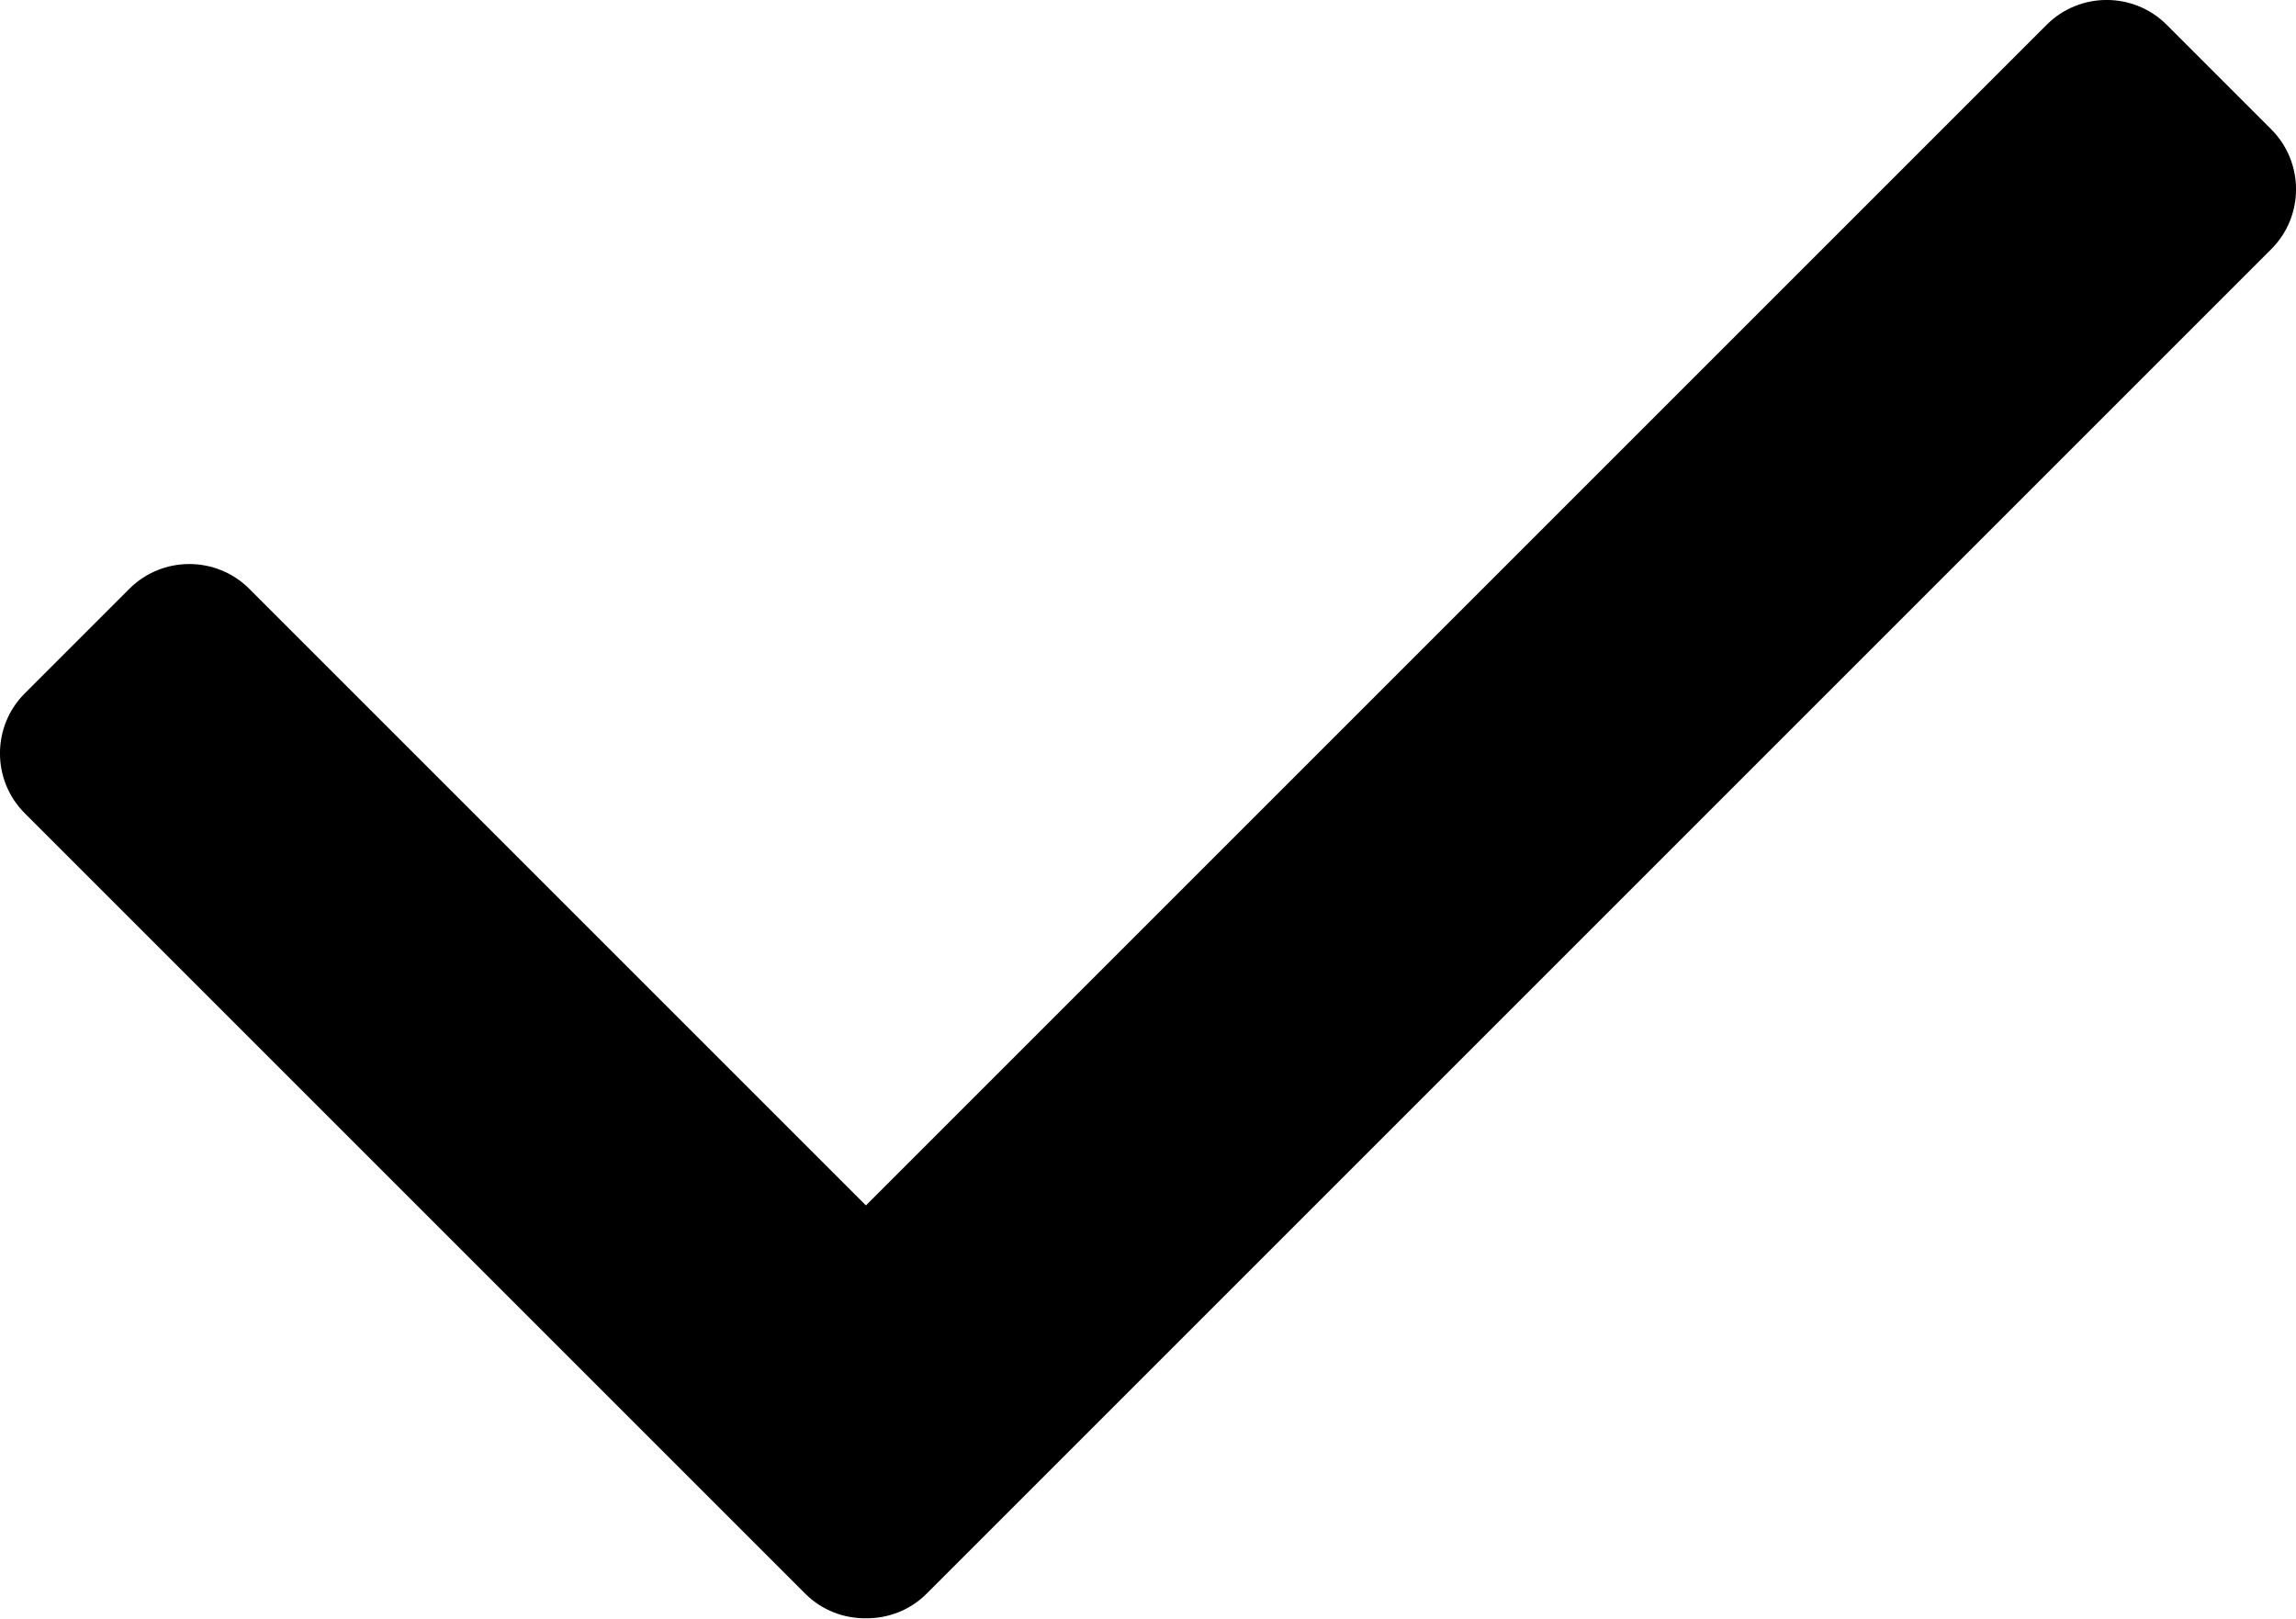
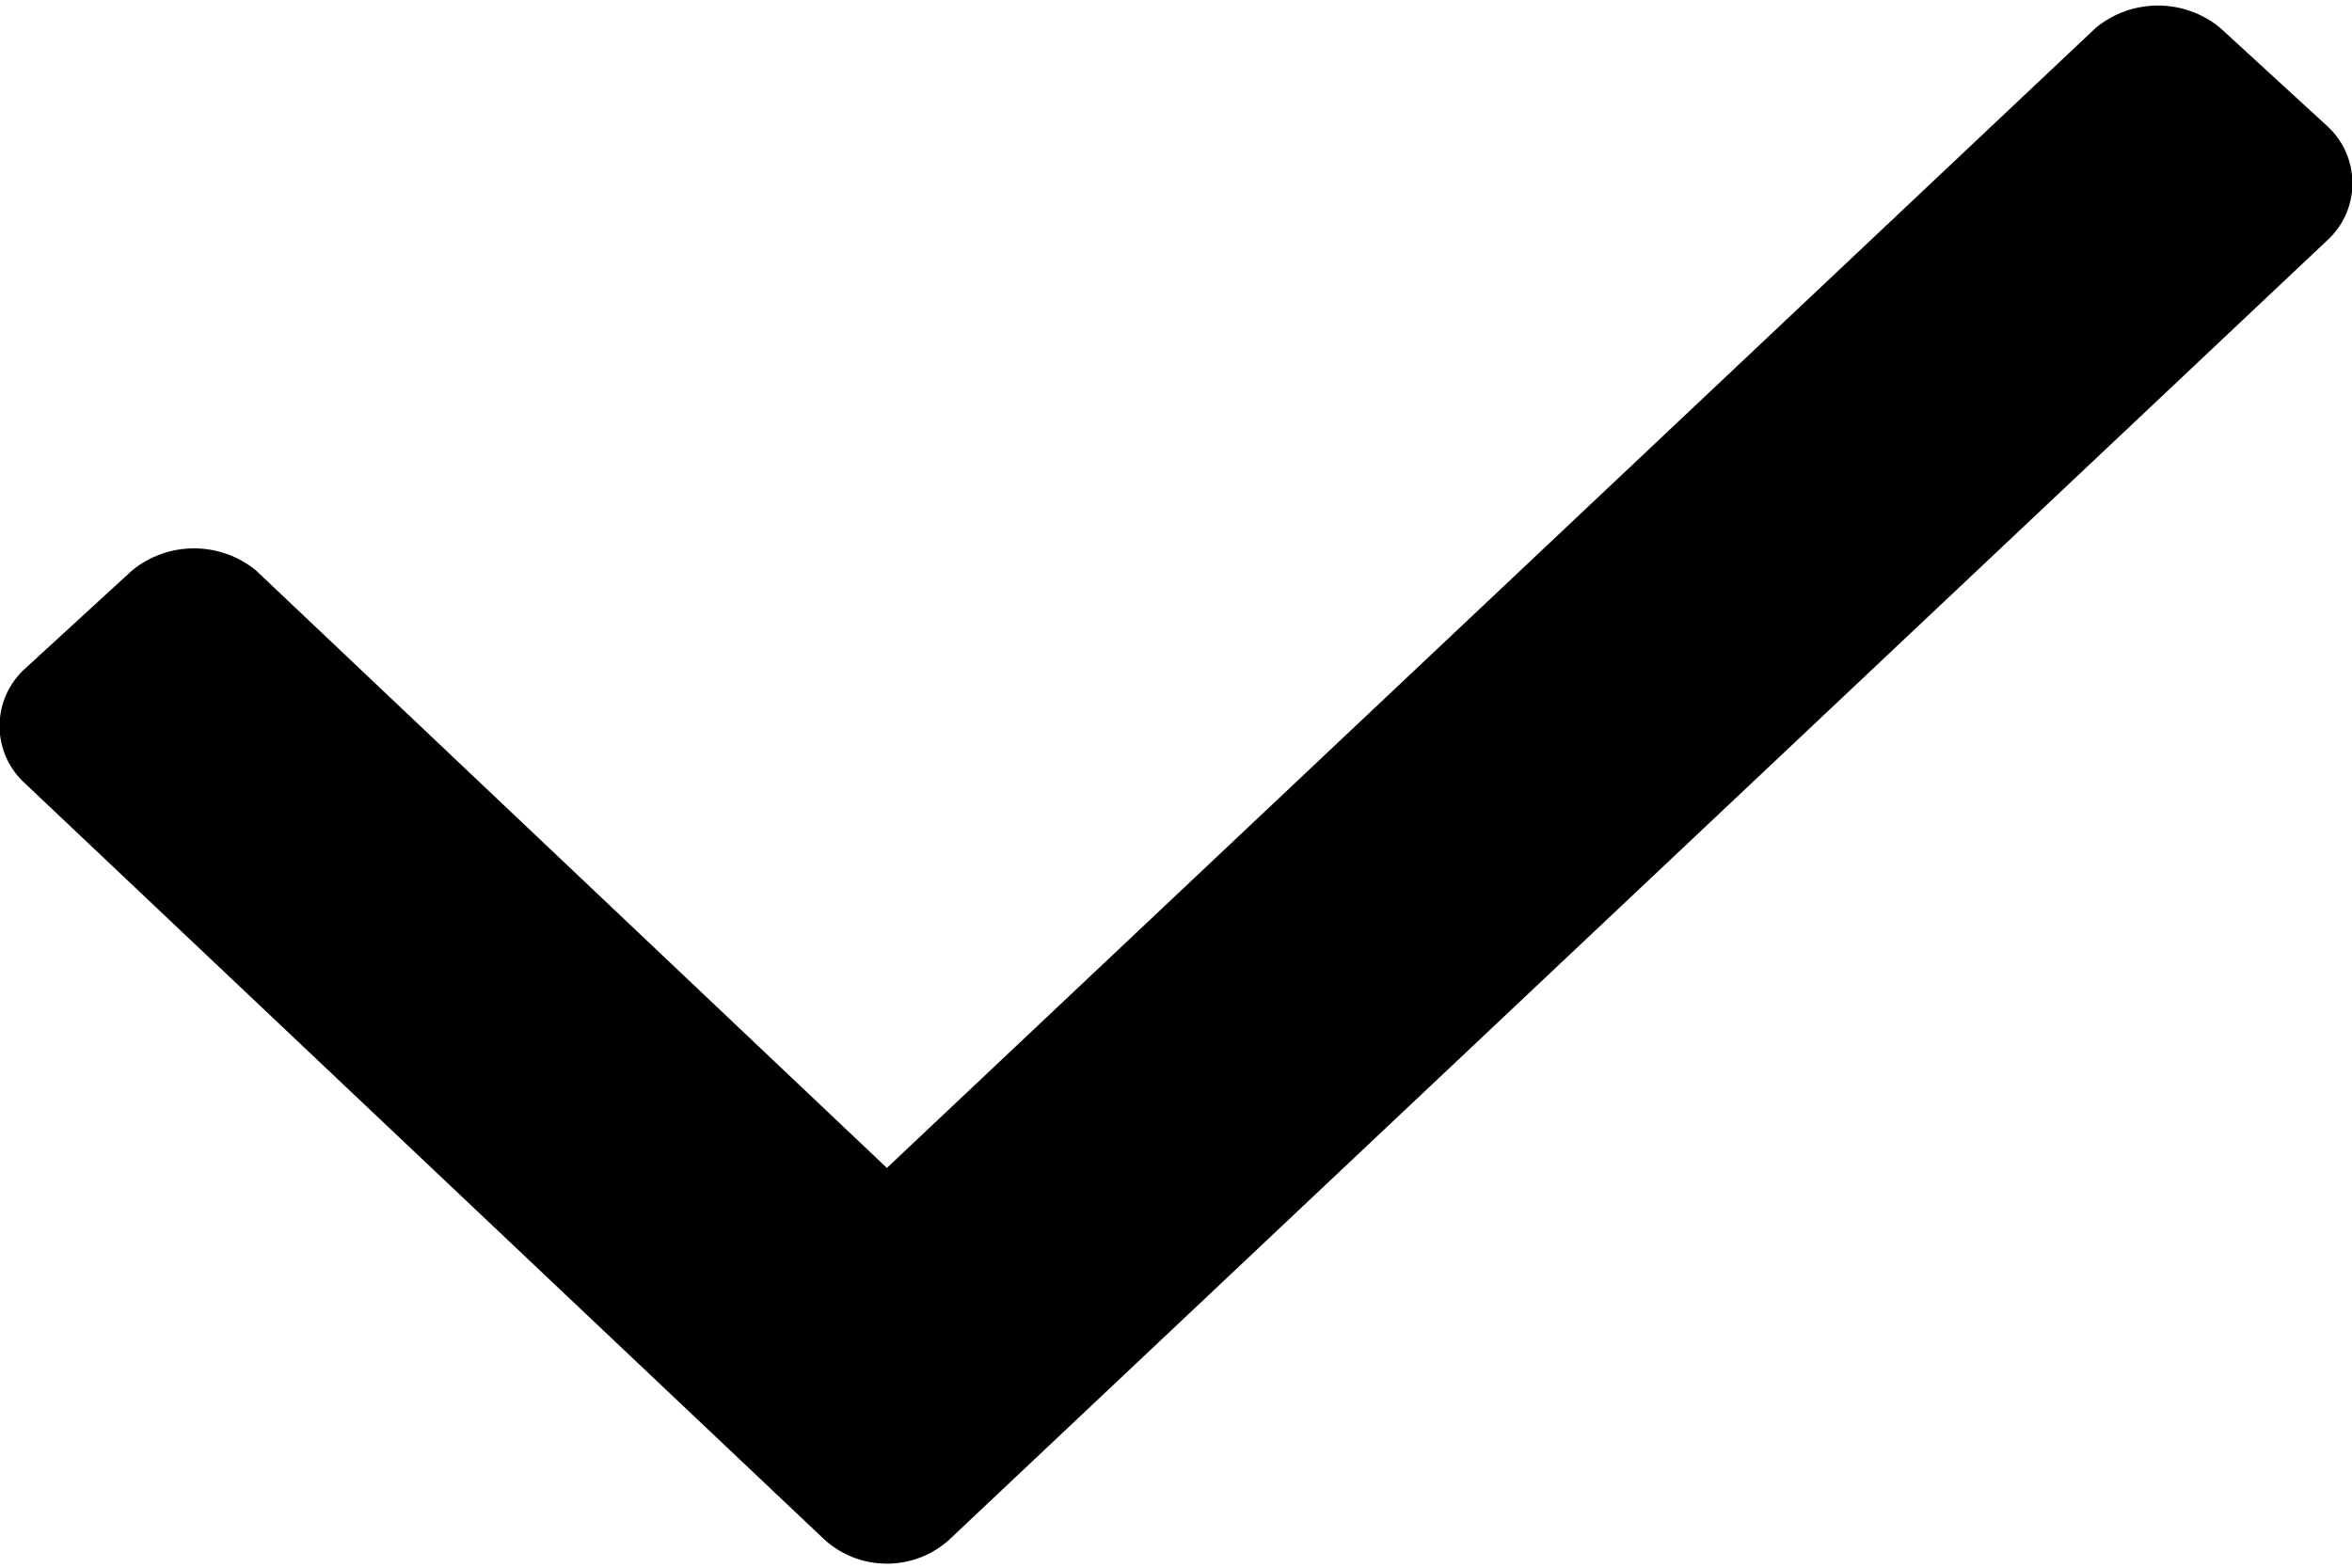
- <svg xmlns="http://www.w3.org/2000/svg" version="1.0" id="Layer_1" x="0px" y="0px" width="23.049px" height="16.249px" viewBox="0 0 23.049 16.249" enable-background="new 0 0 23.049 16.249" xml:space="preserve">
-   <path d="M22.801,1.299L21.75,0.248c-0.331-0.331-0.872-0.331-1.203,0L8.693,12.102L2.502,5.911c-0.331-0.331-0.872-0.331-1.203,0 L0.248,6.962c-0.331,0.331-0.331,0.872,0,1.202l7.837,7.837c0.167,0.167,0.388,0.248,0.608,0.246c0.22,0.002,0.44-0.079,0.608-0.246 l13.5-13.5C23.132,2.171,23.132,1.63,22.801,1.299z" />
+ <svg xmlns="http://www.w3.org/2000/svg" width="24" height="16" viewBox="0 0 24 16">
+   <defs />
+   <path d="M23.74 1.28l-1.09-1a1 1 0 00-1.26 0L9.05 11.92l-6.44-6.1a1 1 0 00-1.26 0l-1.09 1A.79.79 0 00.26 8l8.16 7.72a.95.95 0 001.26 0L23.74 2.46a.79.79 0 000-1.18z" />
</svg>
